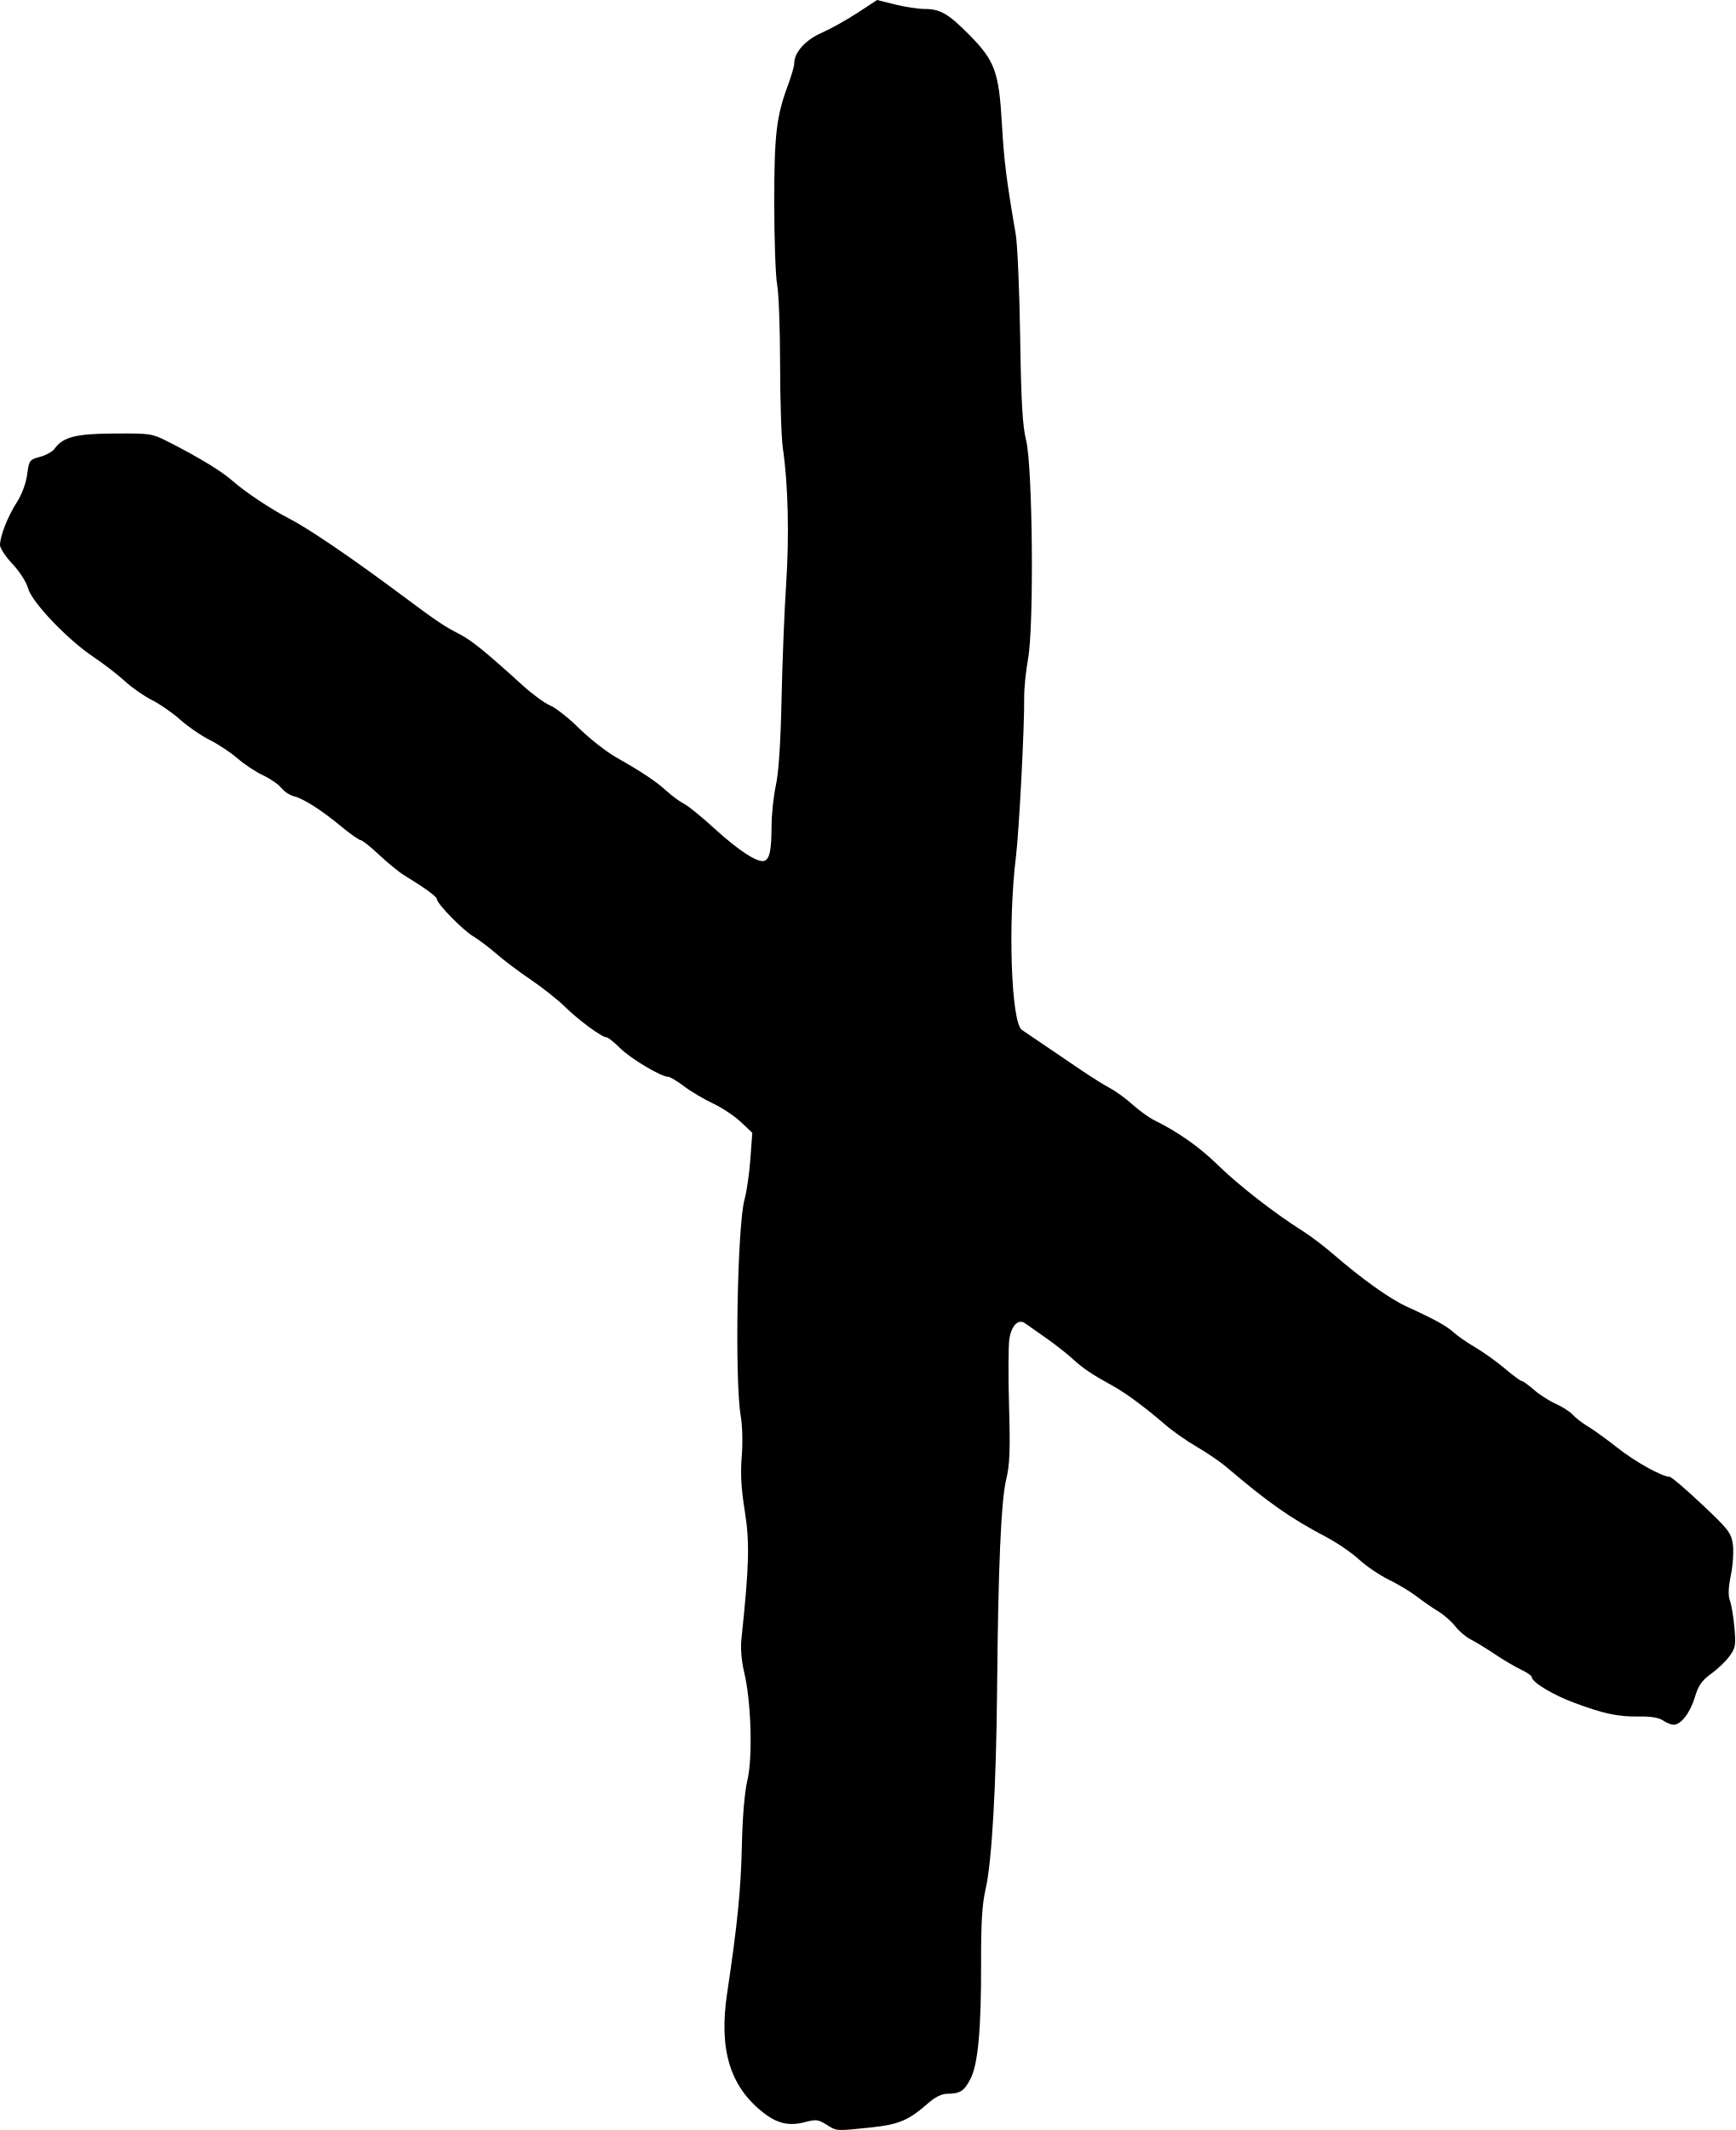
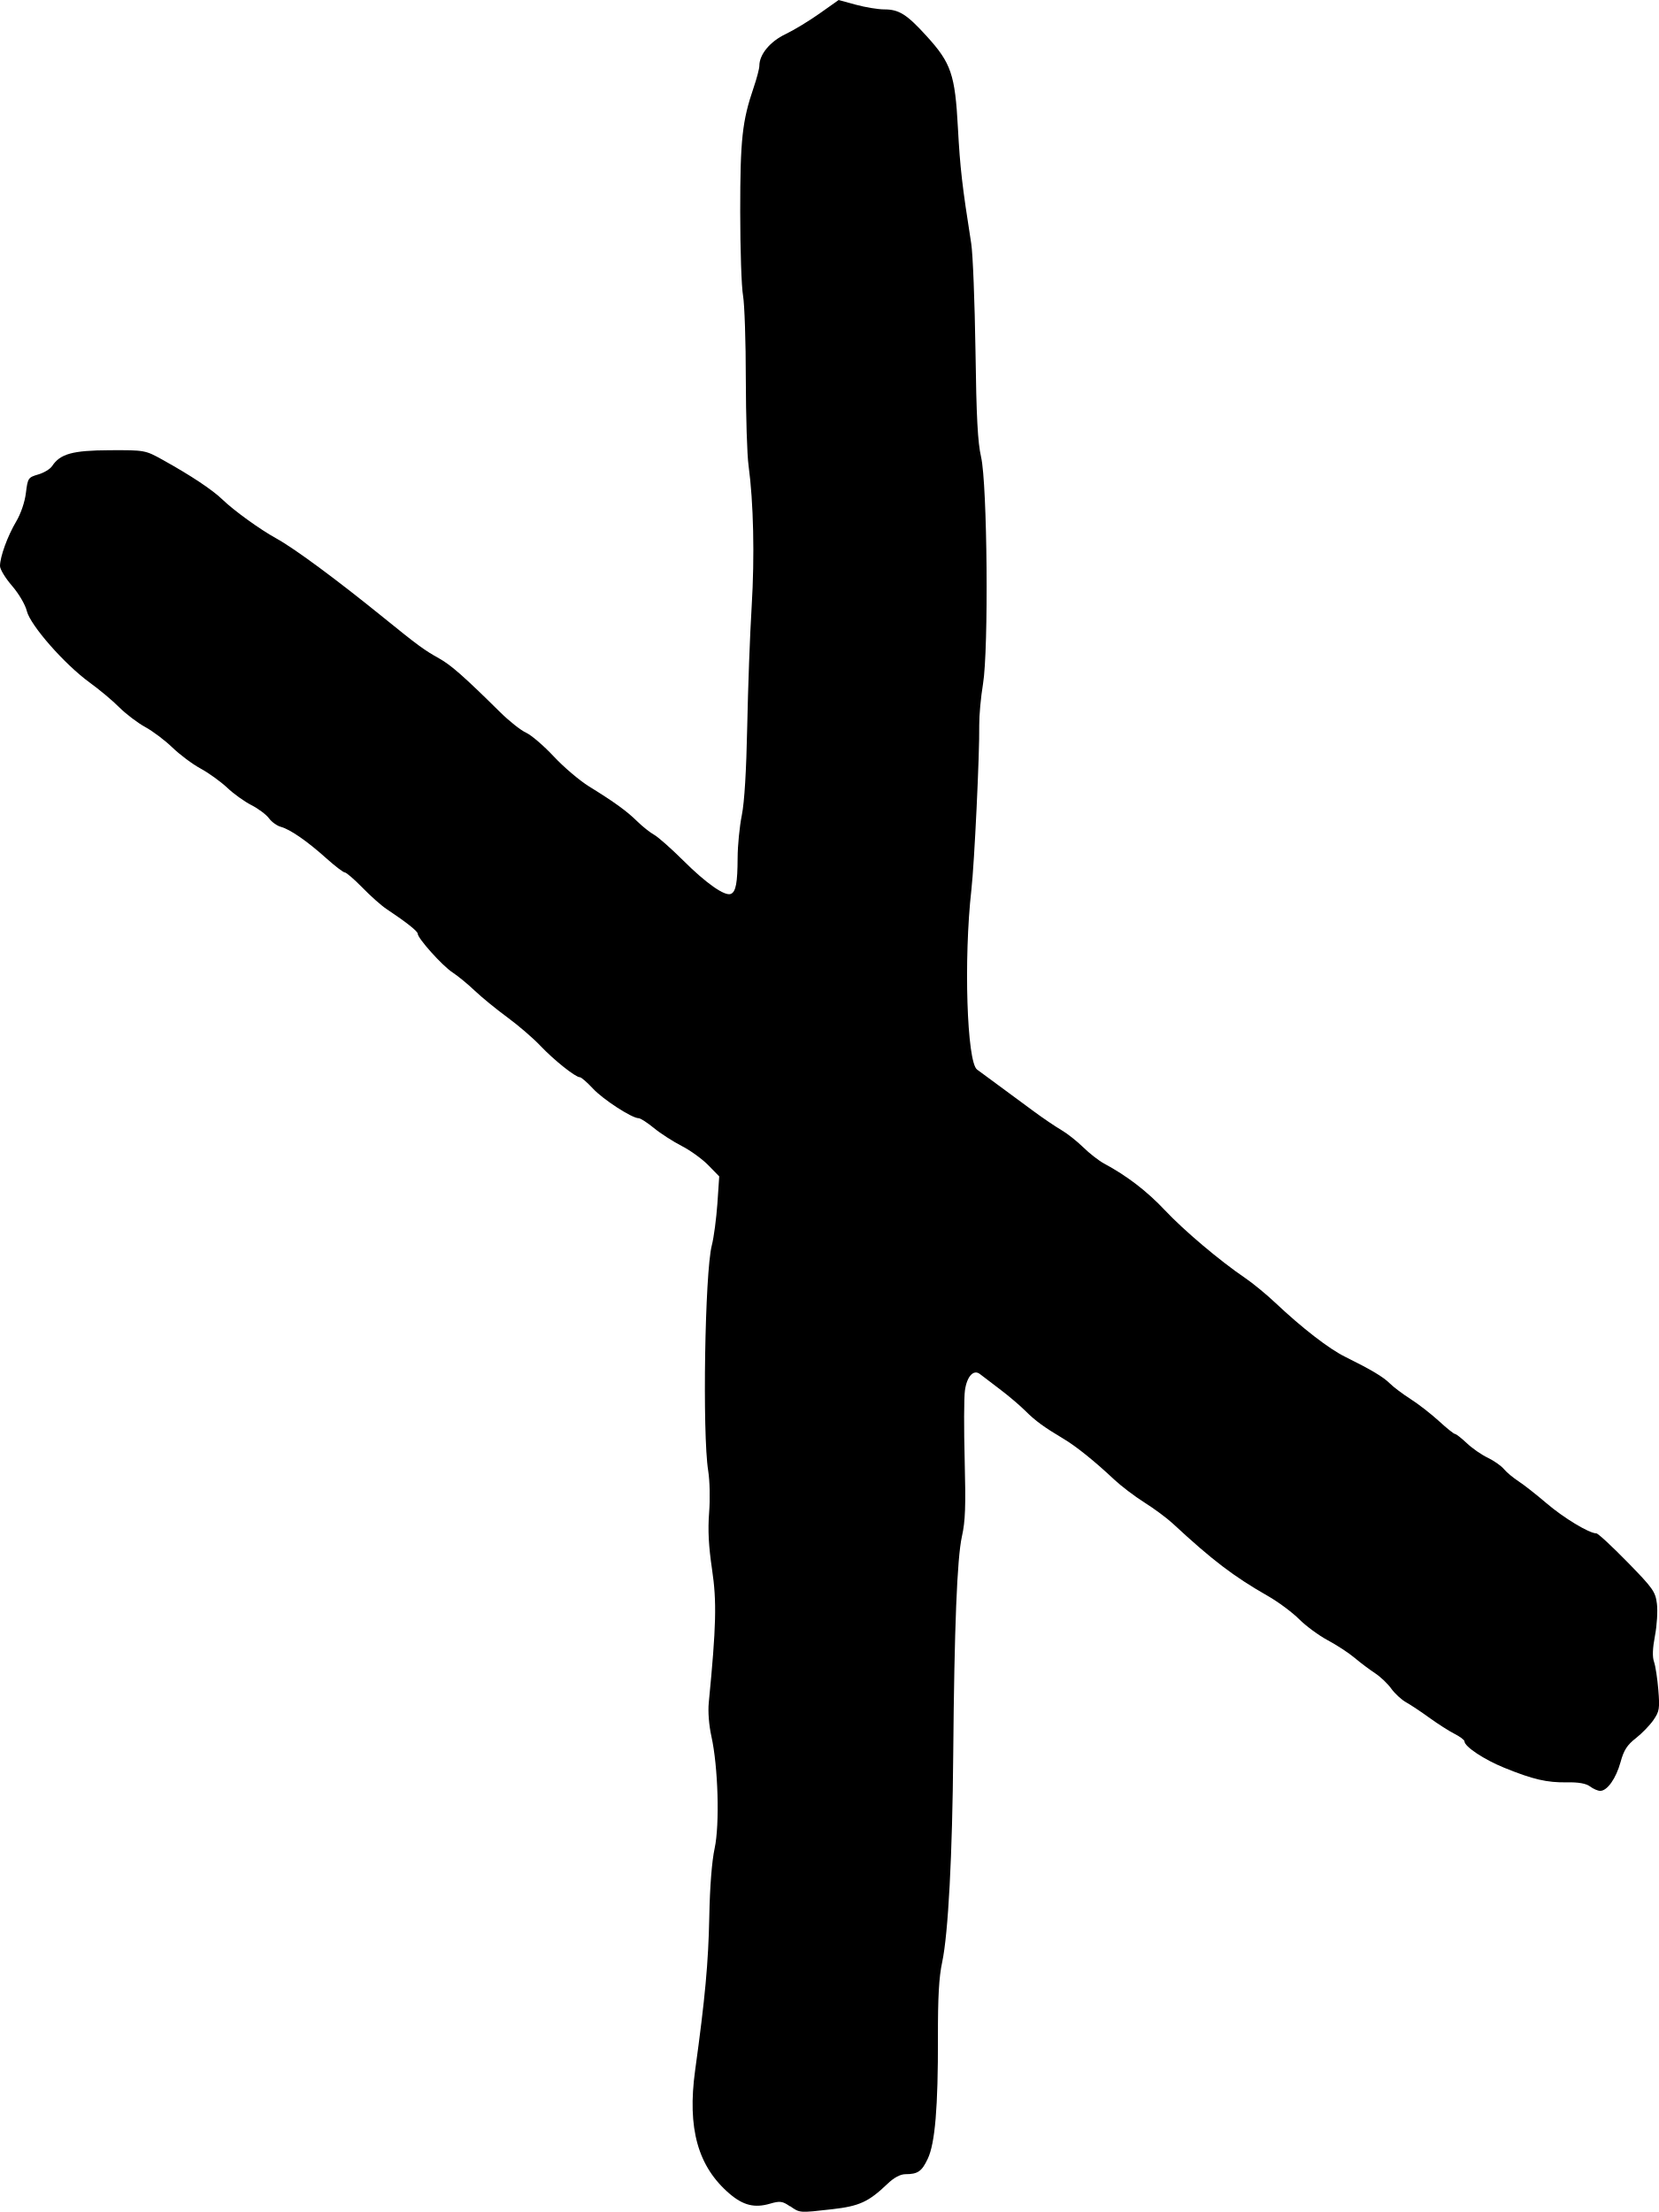
- <svg xmlns="http://www.w3.org/2000/svg" width="220mm" height="270mm" viewBox="0 0 220 270" version="1.1" id="svg5" xml:space="preserve">
+ <svg xmlns="http://www.w3.org/2000/svg" width="75" height="100" viewBox="0 0 19.844 26.458" version="1.1" id="svg5" xml:space="preserve">
  <defs id="defs2" />
  <g id="layer1">
-     <path style="fill:#000000;stroke-width:0.358" d="m 104.768,269.313 c -1.008,-0.641 -1.326,-0.68 -2.665,-0.322 -2.042,0.546 -3.546,0.207 -5.34,-1.203 -4.223,-3.319 -5.638,-7.987 -4.575,-15.095 1.314,-8.787 1.746,-13.112 1.87,-18.709 0.083,-3.721 0.345,-6.806 0.712,-8.371 0.686,-2.926 0.465,-9.993 -0.428,-13.692 -0.325,-1.345 -0.462,-2.989 -0.344,-4.107 0.991,-9.337 1.07,-12.319 0.433,-16.264 -0.459,-2.845 -0.567,-4.758 -0.387,-6.91 0.14,-1.684 0.087,-3.905 -0.124,-5.118 -0.786,-4.53 -0.442,-24.163 0.482,-27.499 0.272,-0.982 0.604,-3.28 0.738,-5.107 l 0.243,-3.321 -1.454,-1.373 c -0.8,-0.755 -2.395,-1.815 -3.546,-2.356 -1.151,-0.54 -2.803,-1.522 -3.673,-2.18 -0.869,-0.659 -1.777,-1.198 -2.017,-1.198 -0.889,0 -4.718,-2.286 -6.065,-3.621 -0.765,-0.758 -1.545,-1.379 -1.733,-1.379 -0.587,0 -3.432,-2.088 -5.245,-3.85 -0.954,-0.927 -2.925,-2.489 -4.381,-3.471 -1.456,-0.982 -3.39,-2.438 -4.299,-3.235 -0.909,-0.797 -2.252,-1.81 -2.985,-2.252 -1.352,-0.814 -4.601,-4.15 -4.601,-4.725 0,-0.299 -1.577,-1.444 -4.147,-3.01 -0.652,-0.397 -2.08,-1.563 -3.173,-2.589 -1.093,-1.027 -2.151,-1.867 -2.35,-1.867 -0.199,0 -1.302,-0.777 -2.451,-1.726 -2.554,-2.111 -4.773,-3.525 -6.016,-3.835 -0.514,-0.128 -1.227,-0.603 -1.585,-1.054 -0.358,-0.452 -1.402,-1.172 -2.32,-1.601 -0.918,-0.428 -2.362,-1.384 -3.21,-2.124 -0.847,-0.74 -2.431,-1.791 -3.519,-2.337 -1.088,-0.546 -2.78,-1.707 -3.76,-2.581 -0.98,-0.874 -2.598,-1.996 -3.596,-2.495 -0.998,-0.498 -2.543,-1.577 -3.433,-2.397 -0.89,-0.82 -2.67,-2.193 -3.956,-3.052 -3.31,-2.211 -7.828,-6.947 -8.305,-8.704 -0.214,-0.79 -1.066,-2.122 -1.97,-3.082 C 0.717,70.572 -6.329536e-7,69.486 -6.329536e-7,69.089 c 0,-1.129 0.998,-3.659 2.146,-5.439 0.624,-0.968 1.146,-2.378 1.295,-3.496 0.239,-1.803 0.301,-1.887 1.628,-2.242 0.759,-0.203 1.587,-0.662 1.842,-1.02 1.07,-1.505 2.702,-1.92 7.637,-1.942 4.638,-0.02 4.721,-0.007 7.031,1.176 3.793,1.943 6.568,3.64 7.912,4.838 1.501,1.339 4.961,3.642 7.146,4.758 2.464,1.258 7.938,4.978 14.261,9.694 4.499,3.355 5.359,3.936 7.351,4.96 1.548,0.796 3.313,2.228 8.042,6.523 1.221,1.109 2.786,2.251 3.479,2.538 0.692,0.287 2.34,1.588 3.661,2.89 1.321,1.303 3.425,2.952 4.675,3.665 3.426,1.953 5.02,3.017 6.409,4.275 0.692,0.627 1.692,1.359 2.222,1.627 0.53,0.268 2.28,1.693 3.889,3.166 3.038,2.782 5.494,4.364 6.298,4.057 0.663,-0.253 0.886,-1.347 0.899,-4.414 0.006,-1.473 0.255,-3.803 0.552,-5.178 0.355,-1.639 0.601,-5.389 0.716,-10.892 0.096,-4.616 0.359,-11.186 0.584,-14.601 0.406,-6.16 0.247,-12.722 -0.415,-17.183 -0.19,-1.277 -0.348,-6.036 -0.352,-10.576 -0.004,-4.54 -0.172,-9.119 -0.374,-10.175 -0.202,-1.057 -0.367,-5.699 -0.368,-10.316 -7.2e-4,-8.797 0.259,-11.006 1.773,-15.082 0.418,-1.125 0.76,-2.33 0.761,-2.678 0.003,-1.383 1.418,-2.956 3.47,-3.857 1.122,-0.493 3.164,-1.631 4.539,-2.53 L 111.207,1.5180512e-6 113.489,0.569 c 1.255,0.313 2.945,0.569 3.754,0.569 1.97,0 2.999,0.597 5.647,3.277 3.237,3.276 3.755,4.678 4.133,11.187 0.283,4.875 0.554,7.04 1.762,14.106 0.218,1.277 0.47,7.143 0.56,13.035 0.126,8.269 0.297,11.243 0.748,13.035 0.835,3.318 1.02,23.497 0.254,27.725 -0.29,1.598 -0.513,3.848 -0.496,5 0.051,3.486 -0.645,16.891 -1.045,20.129 -1.035,8.388 -0.6,20.996 0.756,21.918 0.325,0.221 1.61,1.093 2.856,1.936 1.246,0.844 3.317,2.249 4.602,3.123 1.286,0.874 2.961,1.923 3.722,2.33 0.761,0.408 2.056,1.351 2.877,2.097 0.821,0.745 2.059,1.634 2.751,1.976 3.028,1.492 5.727,3.399 8.102,5.725 2.547,2.495 7.22,6.127 10.655,8.28 0.998,0.626 2.799,1.992 4.003,3.036 3.53,3.06 7.099,5.602 9.235,6.576 3.51,1.601 5.042,2.445 5.939,3.268 0.482,0.442 1.724,1.3 2.759,1.907 1.036,0.607 2.719,1.812 3.74,2.678 1.021,0.867 1.98,1.575 2.13,1.575 0.15,0 0.853,0.505 1.561,1.123 0.708,0.618 1.954,1.415 2.767,1.773 0.814,0.357 1.782,0.982 2.152,1.388 0.37,0.406 1.25,1.082 1.956,1.502 0.705,0.42 2.376,1.628 3.713,2.685 2.234,1.766 5.64,3.66 6.599,3.668 0.219,0.002 2.064,1.574 4.101,3.493 3.391,3.195 3.721,3.624 3.922,5.089 0.121,0.88 0.008,2.634 -0.251,3.898 -0.322,1.574 -0.36,2.587 -0.121,3.214 0.192,0.504 0.448,2.042 0.569,3.418 0.199,2.267 0.139,2.611 -0.644,3.664 -0.475,0.639 -1.525,1.638 -2.334,2.22 -1.151,0.828 -1.591,1.462 -2.027,2.92 -0.597,1.997 -1.761,3.514 -2.696,3.514 -0.317,0 -0.926,-0.243 -1.354,-0.54 -0.513,-0.357 -1.549,-0.528 -3.047,-0.503 -2.667,0.044 -4.488,-0.344 -8.31,-1.776 -2.68,-1.004 -5.288,-2.596 -5.288,-3.23 0,-0.164 -0.607,-0.584 -1.349,-0.933 -0.742,-0.349 -2.239,-1.232 -3.327,-1.961 -1.088,-0.73 -2.469,-1.573 -3.069,-1.875 -0.6,-0.302 -1.477,-1.048 -1.948,-1.658 -0.471,-0.61 -1.436,-1.458 -2.145,-1.885 -0.709,-0.426 -1.936,-1.275 -2.728,-1.885 -0.791,-0.61 -2.393,-1.575 -3.56,-2.144 -1.167,-0.569 -2.866,-1.722 -3.776,-2.562 -0.91,-0.84 -2.787,-2.123 -4.172,-2.852 -4.526,-2.381 -7.36,-4.367 -12.587,-8.824 -0.791,-0.674 -2.49,-1.837 -3.776,-2.583 -1.286,-0.746 -3.09,-2.008 -4.009,-2.805 -2.495,-2.162 -5.027,-4.037 -6.664,-4.934 -2.642,-1.448 -3.779,-2.213 -5.103,-3.432 -0.719,-0.662 -2.258,-1.867 -3.421,-2.678 -1.163,-0.811 -2.336,-1.635 -2.607,-1.83 -0.84,-0.605 -1.731,0.292 -1.987,2 -0.129,0.863 -0.146,4.703 -0.037,8.533 0.16,5.614 0.089,7.414 -0.366,9.285 -0.647,2.661 -1.013,11.133 -1.151,26.606 -0.109,12.287 -0.666,21.903 -1.467,25.356 -0.429,1.847 -0.575,4.254 -0.562,9.217 0.023,8.475 -0.382,12.912 -1.351,14.797 -0.792,1.542 -1.319,1.877 -2.952,1.877 -0.676,0 -1.527,0.421 -2.398,1.185 -2.507,2.202 -3.724,2.715 -7.322,3.092 -4.407,0.461 -4.274,0.47 -5.602,-0.375 z" id="path986" />
+     <path style="fill:#000000;stroke-width:0.034" d="m 9.45,26.391 c -0.091,-0.063 -0.12,-0.067 -0.24,-0.032 -0.184,0.054 -0.32,0.02 -0.482,-0.118 -0.381,-0.325 -0.509,-0.783 -0.413,-1.479 0.119,-0.861 0.158,-1.285 0.169,-1.833 0.007,-0.365 0.031,-0.667 0.064,-0.82 0.062,-0.287 0.042,-0.979 -0.039,-1.342 -0.029,-0.132 -0.042,-0.293 -0.031,-0.402 0.089,-0.915 0.097,-1.207 0.039,-1.594 -0.041,-0.279 -0.051,-0.466 -0.035,-0.677 0.013,-0.165 0.008,-0.383 -0.011,-0.502 -0.071,-0.444 -0.04,-2.368 0.043,-2.695 0.025,-0.096 0.054,-0.321 0.067,-0.5 L 8.603,14.071 8.472,13.937 C 8.4,13.863 8.256,13.759 8.152,13.706 8.049,13.653 7.9,13.557 7.821,13.492 7.743,13.428 7.661,13.375 7.639,13.375 c -0.08,0 -0.426,-0.224 -0.547,-0.355 -0.069,-0.074 -0.139,-0.135 -0.156,-0.135 -0.053,0 -0.31,-0.205 -0.473,-0.377 C 6.377,12.417 6.199,12.264 6.068,12.168 5.936,12.071 5.762,11.929 5.68,11.851 5.598,11.773 5.477,11.673 5.411,11.63 5.289,11.55 4.996,11.223 4.996,11.167 c 0,-0.029 -0.142,-0.141 -0.374,-0.295 -0.059,-0.039 -0.188,-0.153 -0.286,-0.254 -0.099,-0.101 -0.194,-0.183 -0.212,-0.183 -0.018,0 -0.117,-0.076 -0.221,-0.169 C 3.672,10.059 3.472,9.921 3.36,9.89 3.313,9.878 3.249,9.831 3.217,9.787 3.184,9.743 3.09,9.672 3.007,9.63 2.925,9.588 2.794,9.495 2.718,9.422 2.641,9.35 2.499,9.247 2.4,9.193 2.302,9.14 2.15,9.026 2.061,8.94 1.973,8.855 1.827,8.745 1.737,8.696 1.647,8.647 1.508,8.541 1.427,8.461 1.347,8.38 1.186,8.246 1.07,8.162 0.772,7.945 0.364,7.481 0.321,7.309 0.302,7.231 0.225,7.101 0.144,7.007 0.065,6.916 -6.329536e-7,6.809 -6.329536e-7,6.77 -6.329536e-7,6.66 0.09,6.412 0.194,6.237 0.25,6.142 0.297,6.004 0.31,5.895 0.332,5.718 0.337,5.71 0.457,5.675 0.526,5.655 0.6,5.61 0.623,5.575 0.72,5.428 0.867,5.387 1.312,5.385 c 0.418,-0.002 0.426,-6.75e-4 0.634,0.115 0.342,0.19 0.592,0.357 0.714,0.474 0.135,0.131 0.447,0.357 0.645,0.466 0.222,0.123 0.716,0.488 1.286,0.95 0.406,0.329 0.483,0.386 0.663,0.486 0.14,0.078 0.299,0.218 0.725,0.639 0.11,0.109 0.251,0.221 0.314,0.249 0.062,0.028 0.211,0.156 0.33,0.283 0.119,0.128 0.309,0.289 0.422,0.359 0.309,0.191 0.453,0.296 0.578,0.419 0.062,0.061 0.153,0.133 0.2,0.159 0.048,0.026 0.206,0.166 0.351,0.31 0.274,0.273 0.496,0.428 0.568,0.398 0.06,-0.025 0.08,-0.132 0.081,-0.433 5.25e-4,-0.144 0.023,-0.373 0.05,-0.507 0.032,-0.161 0.054,-0.528 0.065,-1.067 0.009,-0.452 0.032,-1.096 0.053,-1.431 0.037,-0.604 0.022,-1.247 -0.037,-1.684 C 8.936,5.446 8.922,4.979 8.921,4.535 8.921,4.09 8.906,3.641 8.888,3.537 8.869,3.434 8.854,2.979 8.854,2.527 8.854,1.665 8.878,1.448 9.014,1.049 9.052,0.938 9.083,0.82 9.083,0.786 9.083,0.651 9.211,0.496 9.396,0.408 9.497,0.36 9.681,0.248 9.805,0.16 L 10.031,1.5180512e-6 10.237,0.056 c 0.113,0.031 0.266,0.056 0.339,0.056 0.178,0 0.271,0.059 0.509,0.321 0.292,0.321 0.339,0.458 0.373,1.096 0.026,0.478 0.05,0.69 0.159,1.382 0.02,0.125 0.042,0.7 0.051,1.277 0.011,0.81 0.027,1.102 0.067,1.277 0.075,0.325 0.092,2.303 0.023,2.717 -0.026,0.157 -0.046,0.377 -0.045,0.49 0.005,0.342 -0.058,1.655 -0.094,1.973 -0.093,0.822 -0.054,2.057 0.068,2.148 0.029,0.022 0.145,0.107 0.258,0.19 0.112,0.083 0.299,0.22 0.415,0.306 0.116,0.086 0.267,0.188 0.336,0.228 0.069,0.04 0.185,0.132 0.26,0.205 0.074,0.073 0.186,0.16 0.248,0.194 0.273,0.146 0.517,0.333 0.731,0.561 0.23,0.244 0.651,0.6 0.961,0.811 0.09,0.061 0.253,0.195 0.361,0.297 0.318,0.3 0.64,0.549 0.833,0.644 0.317,0.157 0.455,0.24 0.536,0.32 0.043,0.043 0.155,0.127 0.249,0.187 0.093,0.059 0.245,0.178 0.337,0.262 0.092,0.085 0.179,0.154 0.192,0.154 0.014,0 0.077,0.05 0.141,0.11 0.064,0.061 0.176,0.139 0.25,0.174 0.073,0.035 0.161,0.096 0.194,0.136 0.033,0.04 0.113,0.106 0.176,0.147 0.064,0.041 0.214,0.16 0.335,0.263 0.202,0.173 0.509,0.359 0.595,0.359 0.02,1.98e-4 0.186,0.154 0.37,0.342 0.306,0.313 0.336,0.355 0.354,0.499 0.011,0.086 7.25e-4,0.258 -0.023,0.382 -0.029,0.154 -0.033,0.253 -0.011,0.315 0.017,0.049 0.04,0.2 0.051,0.335 0.018,0.222 0.013,0.256 -0.058,0.359 -0.043,0.063 -0.138,0.161 -0.211,0.218 -0.104,0.081 -0.144,0.143 -0.183,0.286 -0.054,0.196 -0.159,0.344 -0.243,0.344 -0.029,0 -0.084,-0.024 -0.122,-0.053 -0.046,-0.035 -0.14,-0.052 -0.275,-0.049 -0.241,0.004 -0.405,-0.034 -0.75,-0.174 -0.242,-0.098 -0.477,-0.254 -0.477,-0.317 0,-0.016 -0.055,-0.057 -0.122,-0.091 -0.067,-0.034 -0.202,-0.121 -0.3,-0.192 -0.098,-0.071 -0.223,-0.154 -0.277,-0.184 -0.054,-0.03 -0.133,-0.103 -0.176,-0.162 -0.042,-0.06 -0.13,-0.143 -0.194,-0.185 -0.064,-0.042 -0.175,-0.125 -0.246,-0.185 -0.071,-0.06 -0.216,-0.154 -0.321,-0.21 -0.105,-0.056 -0.259,-0.169 -0.341,-0.251 -0.082,-0.082 -0.251,-0.208 -0.376,-0.279 -0.408,-0.233 -0.664,-0.428 -1.135,-0.865 -0.071,-0.066 -0.225,-0.18 -0.341,-0.253 -0.116,-0.073 -0.279,-0.197 -0.362,-0.275 -0.225,-0.212 -0.453,-0.396 -0.601,-0.484 -0.238,-0.142 -0.341,-0.217 -0.46,-0.336 -0.065,-0.065 -0.204,-0.183 -0.309,-0.262 -0.105,-0.079 -0.211,-0.16 -0.235,-0.179 -0.076,-0.059 -0.156,0.029 -0.179,0.196 -0.012,0.085 -0.013,0.461 -0.003,0.836 0.014,0.55 0.008,0.727 -0.033,0.91 -0.058,0.261 -0.091,1.091 -0.104,2.607 -0.01,1.204 -0.06,2.146 -0.132,2.485 -0.039,0.181 -0.052,0.417 -0.051,0.903 0.002,0.83 -0.034,1.265 -0.122,1.45 -0.071,0.151 -0.119,0.184 -0.266,0.184 -0.061,0 -0.138,0.041 -0.216,0.116 -0.226,0.216 -0.336,0.266 -0.66,0.303 -0.397,0.045 -0.386,0.046 -0.505,-0.037 z" id="path986" />
  </g>
</svg>
